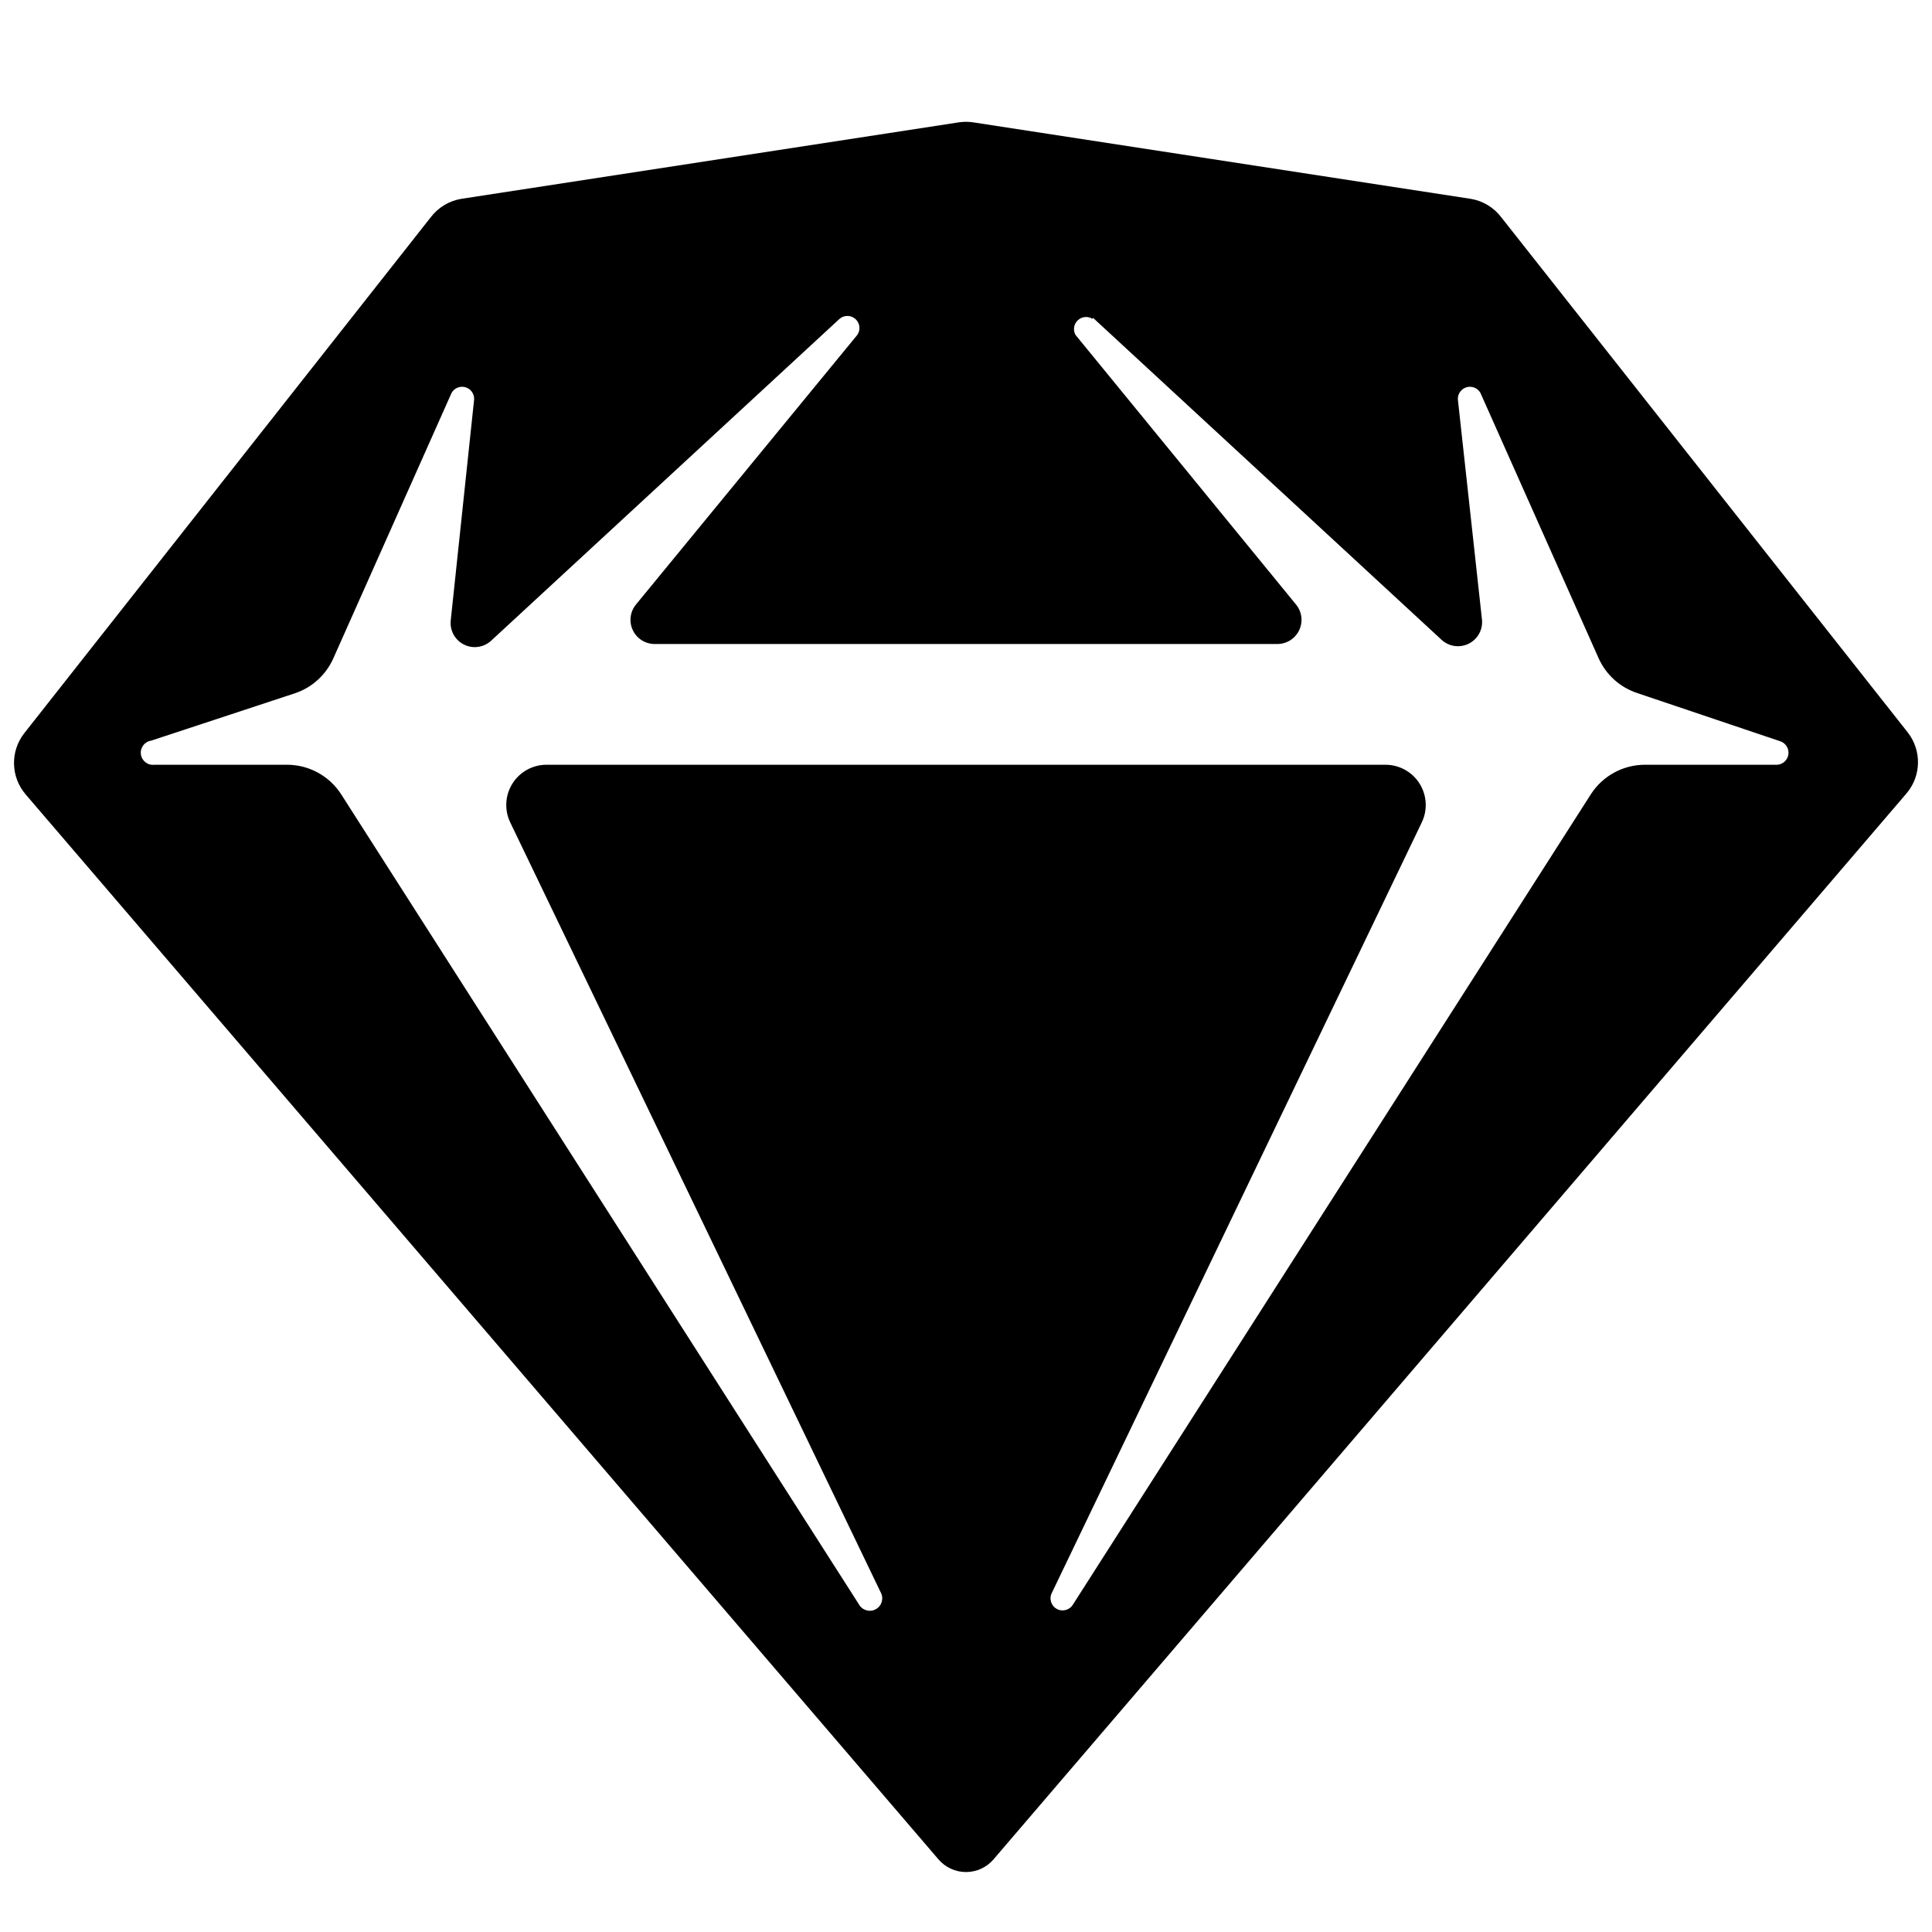
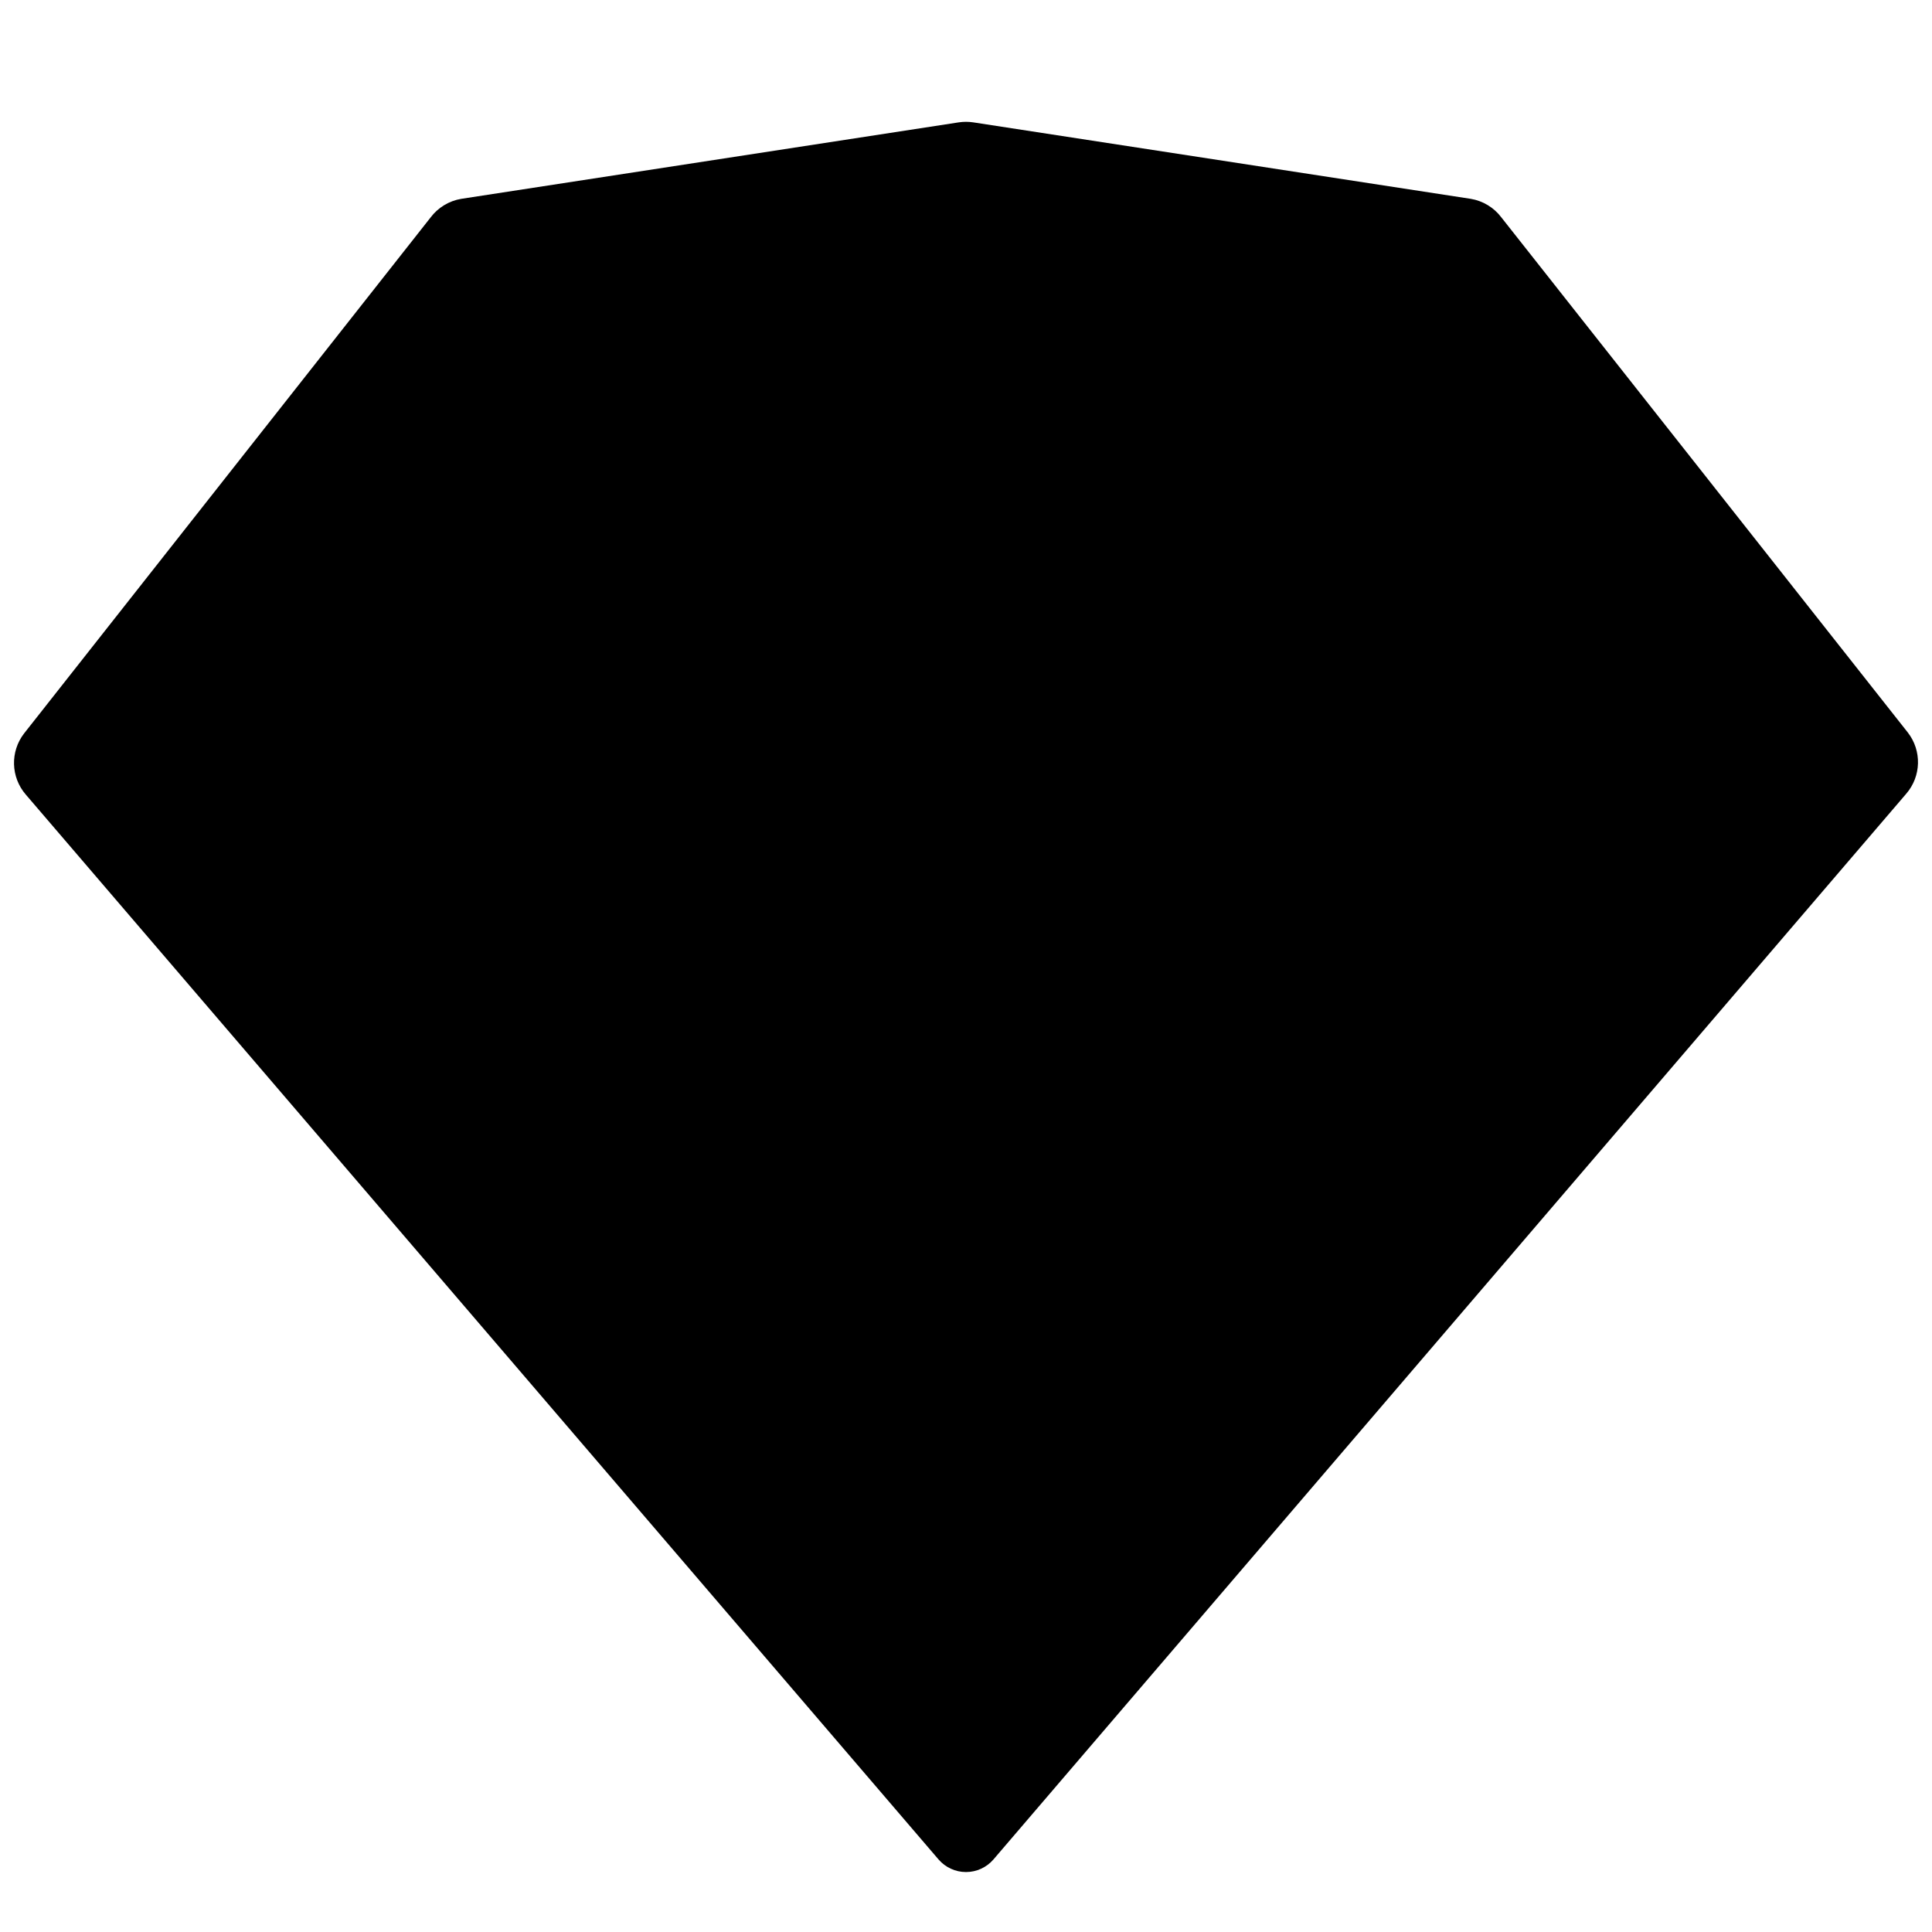
- <svg xmlns="http://www.w3.org/2000/svg" color="#000" viewBox="0 0 24 24">
-   <path fill-rule="evenodd" d="M.3 9.11 5.35 2.7a.6.6 0 0 1 .38-.23l6.18-.95a.6.6 0 0 1 .18 0l6.18.95a.6.6 0 0 1 .38.23l5.05 6.4a.6.6 0 0 1-.02.76L12.34 23.1a.45.45 0 0 1-.68 0L.32 9.87a.6.6 0 0 1-.02-.76zm13.28-5.16 4.33 4a.3.3 0 0 0 .5-.25l-.3-2.74a.15.15 0 0 1 .28-.08l1.47 3.3a.8.8 0 0 0 .48.43l1.78.6a.15.15 0 0 1-.04.29h-1.64a.8.8 0 0 0-.68.37l-6.43 10.06a.15.15 0 0 1-.26-.15l4.59-9.56a.5.5 0 0 0-.45-.72H6.79a.5.5 0 0 0-.45.72l4.6 9.56a.15.15 0 0 1-.27.15L4.24 9.87a.8.8 0 0 0-.68-.37H1.92a.15.15 0 0 1-.04-.3l1.79-.59a.8.8 0 0 0 .47-.43l1.47-3.3a.15.15 0 0 1 .28.08L5.6 7.7a.3.3 0 0 0 .5.26l4.33-4a.15.15 0 0 1 .22.2L7.9 7.51a.3.3 0 0 0 .23.49h7.74a.3.3 0 0 0 .23-.49l-2.74-3.35a.15.15 0 0 1 .21-.2z" />
+ <svg xmlns="http://www.w3.org/2000/svg" viewBox="0 0 24 24">
+   <path d="M.3 9.11 5.35 2.7a.6.6 0 0 1 .38-.23l6.18-.95a.6.6 0 0 1 .18 0l6.18.95a.6.6 0 0 1 .38.23l5.05 6.4a.6.6 0 0 1-.02.76L12.34 23.1a.45.45 0 0 1-.68 0L.32 9.87a.6.6 0 0 1-.02-.76zm13.28-5.16 4.33 4a.3.3 0 0 0 .5-.25l-.3-2.74a.15.15 0 0 1 .28-.08l1.47 3.3a.8.8 0 0 0 .48.43l1.78.6a.15.15 0 0 1-.04.29h-1.64a.8.8 0 0 0-.68.37l-6.43 10.06a.15.15 0 0 1-.26-.15l4.59-9.56a.5.5 0 0 0-.45-.72H6.79a.5.5 0 0 0-.45.72l4.6 9.56a.15.15 0 0 1-.27.15L4.24 9.87a.8.8 0 0 0-.68-.37H1.92a.15.15 0 0 1-.04-.3l1.79-.59a.8.8 0 0 0 .47-.43l1.47-3.3a.15.15 0 0 1 .28.08L5.6 7.7a.3.3 0 0 0 .5.26l4.33-4a.15.15 0 0 1 .22.2L7.9 7.51a.3.3 0 0 0 .23.49h7.74a.3.3 0 0 0 .23-.49l-2.74-3.35a.15.15 0 0 1 .21-.2z" />
</svg>
